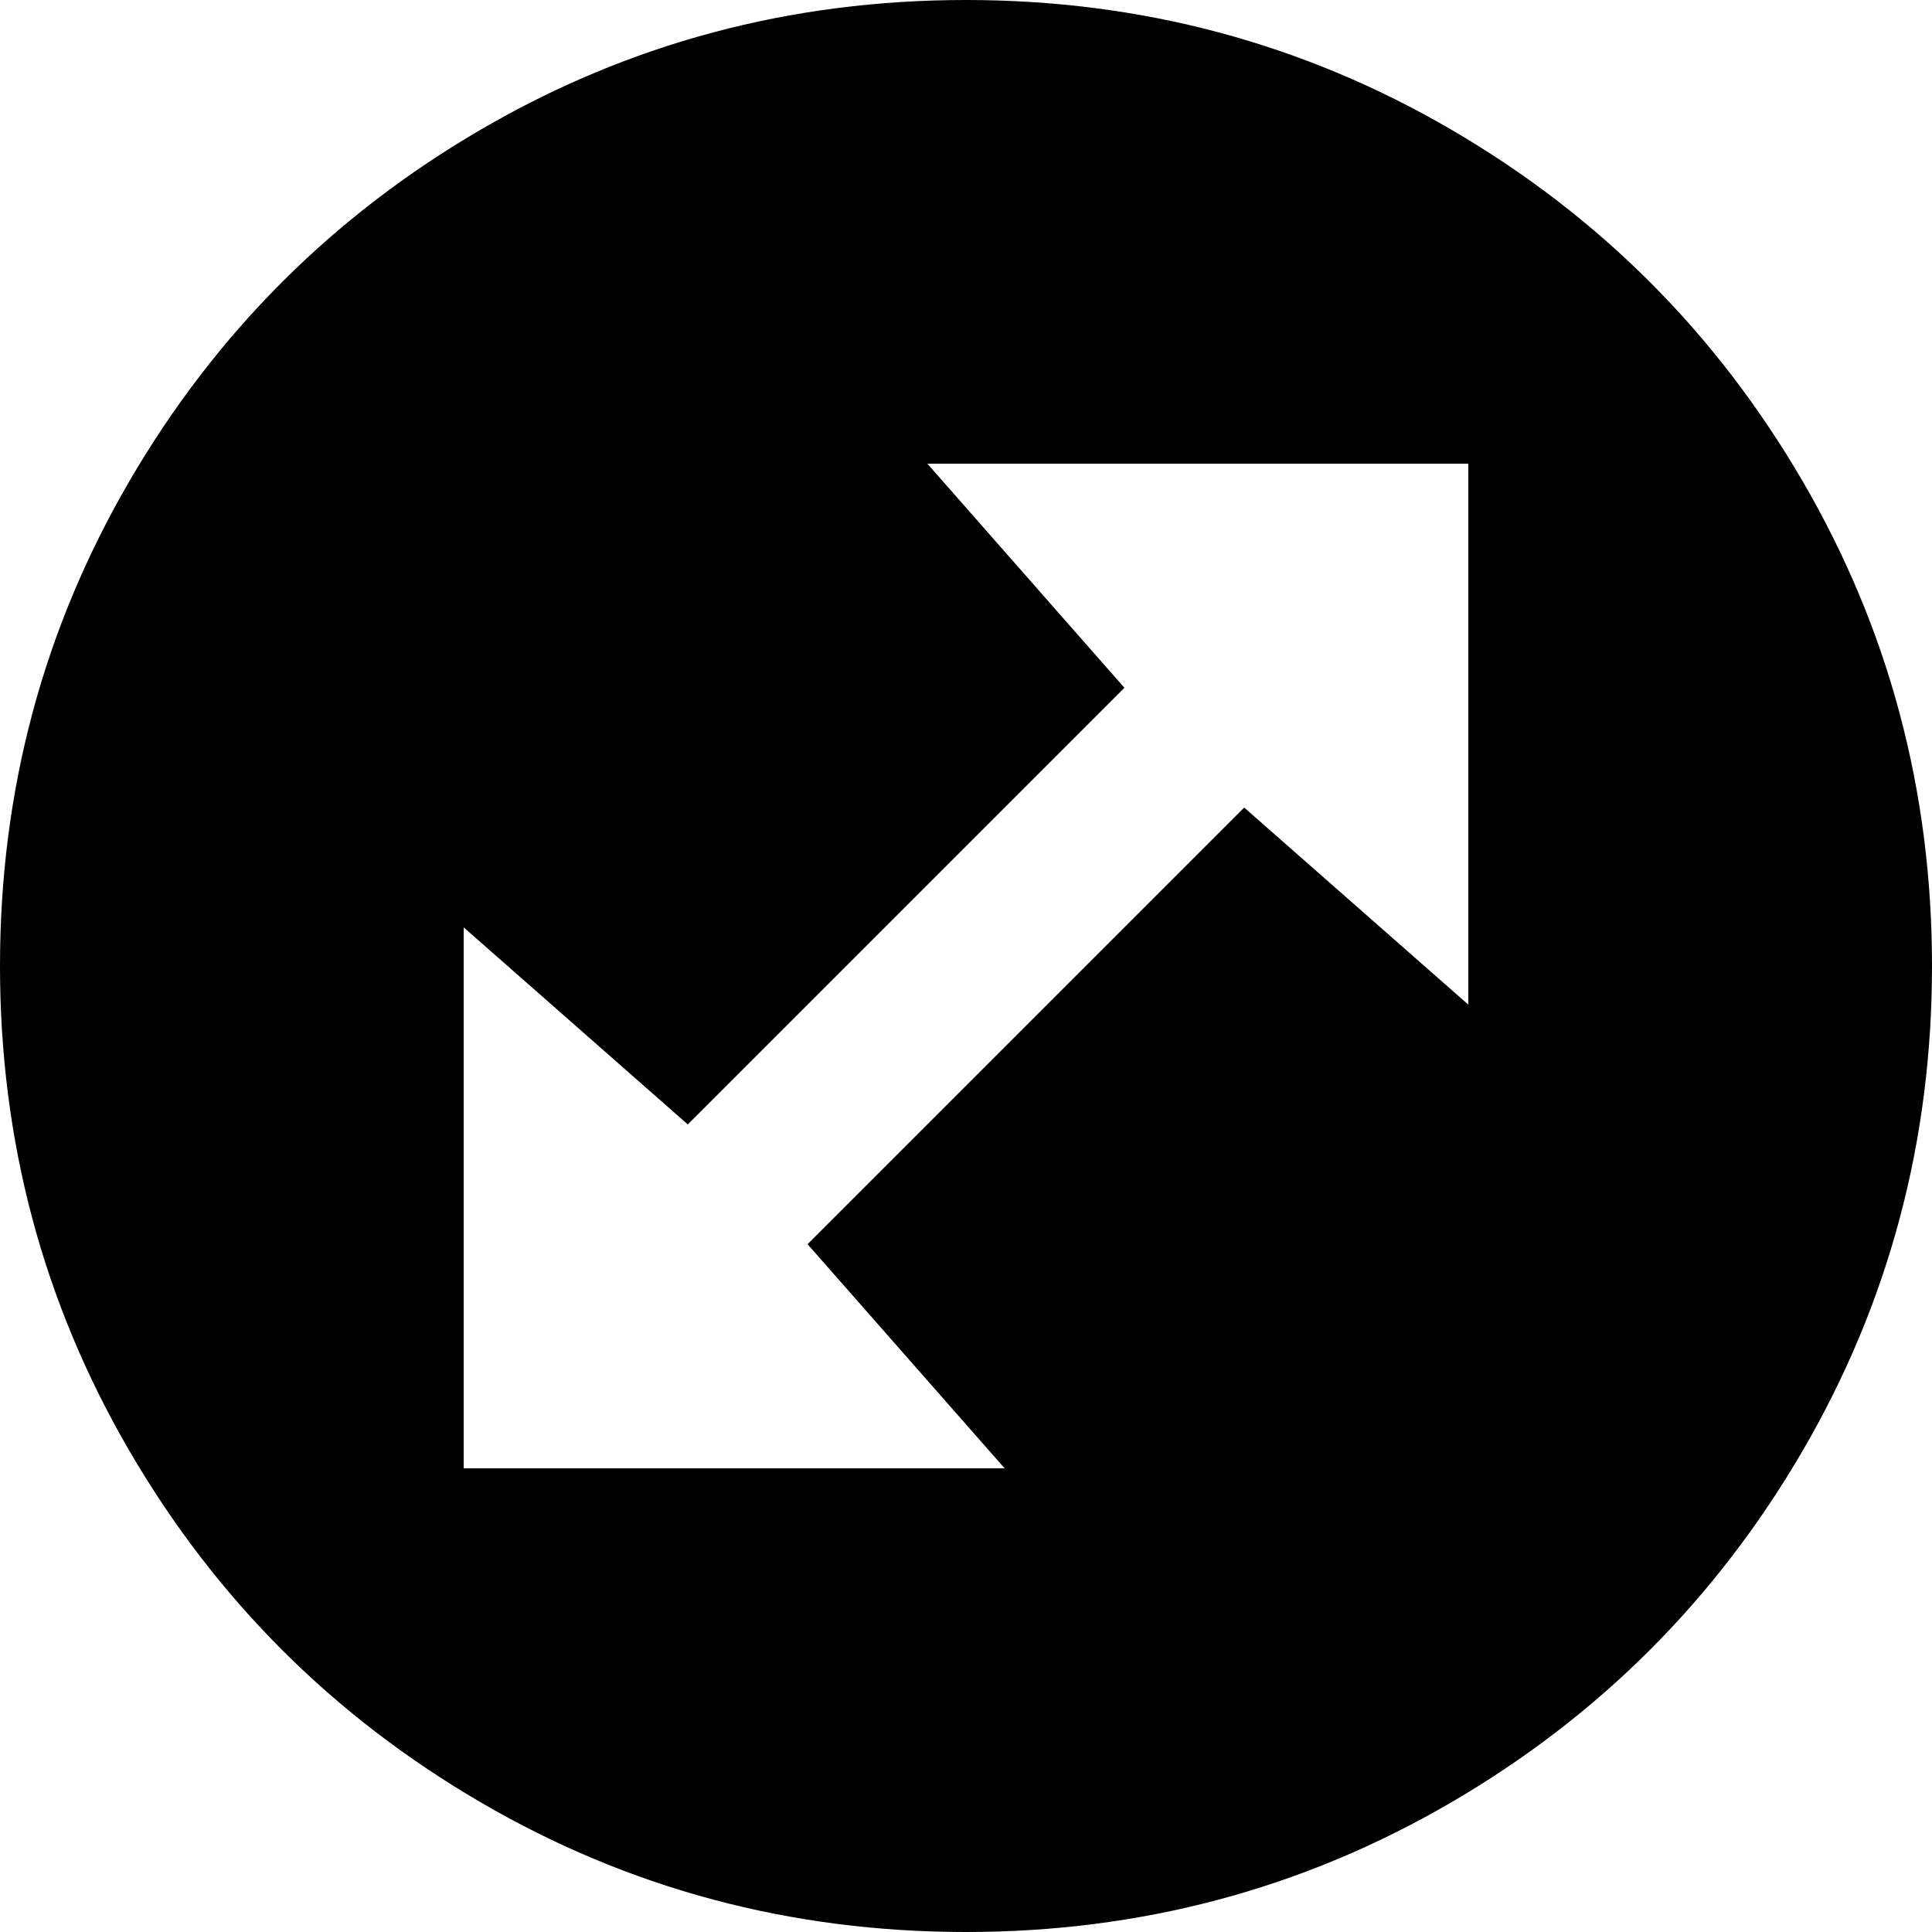
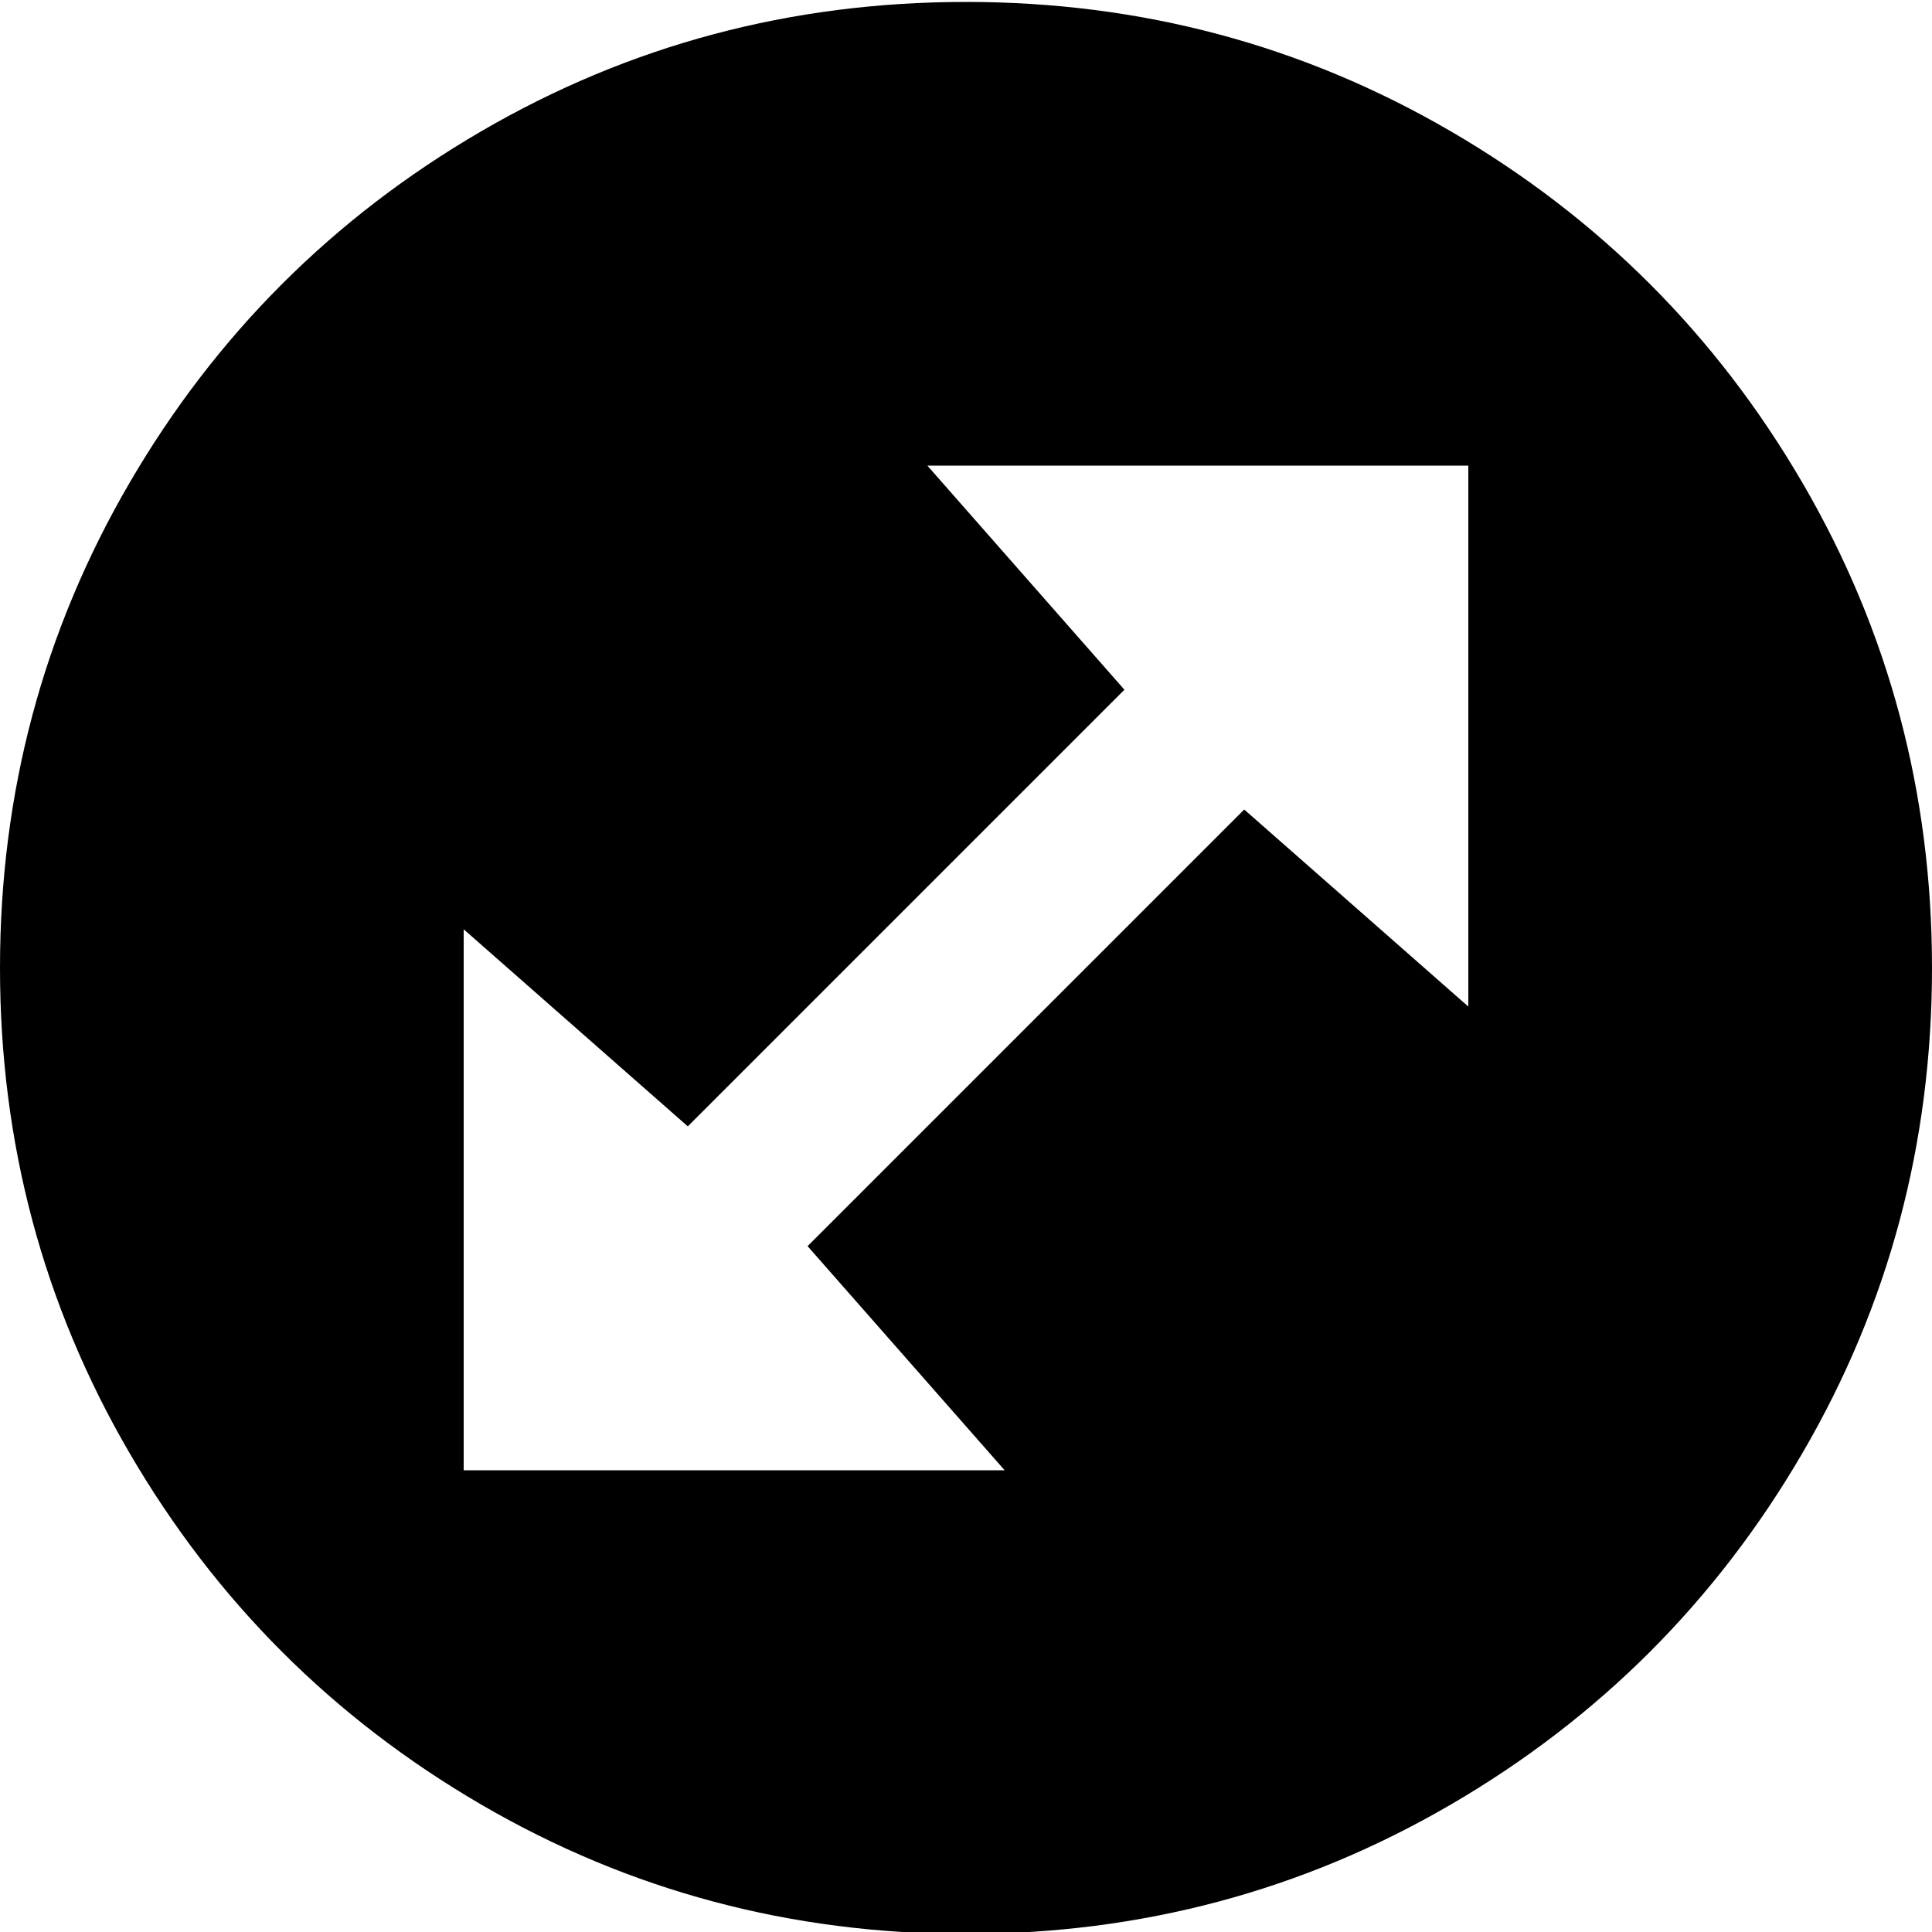
- <svg xmlns="http://www.w3.org/2000/svg" height="1000px" width="1000px">
-   <g>
-     <path d="M1000 500c0 90.667 -22.333 174.333 -67 251c-44.667 76.667 -105.333 137.333 -182 182c-76.667 44.667 -160.333 67 -251 67c-90.667 0 -174.333 -22.333 -251 -67c-76.667 -44.667 -137.333 -105.333 -182 -182c-44.667 -76.667 -67 -160.333 -67 -251c0 -90.667 22.333 -174.333 67 -251c44.667 -76.667 105.333 -137.333 182 -182c76.667 -44.667 160.333 -67 251 -67c90.667 0 174.333 22.333 251 67c76.667 44.667 137.333 105.333 182 182c44.667 76.667 67 160.333 67 251c0 0 0 0 0 0m-356 -82c0 0 116 102 116 102c0 0 0 -280 0 -280c0 0 -280 0 -280 0c0 0 102 116 102 116c0 0 -13 13 -13 13c0 0 -213 213 -213 213c0 0 -116 -102 -116 -102c0 0 0 280 0 280c0 0 280 0 280 0c0 0 -102 -116 -102 -116c0 0 226 -226 226 -226" />
-   </g>
+ <svg xmlns="http://www.w3.org/2000/svg" height="1000" width="1000">
+   <path d="M1000 501q0 136 -67 251t-182 182 -251 67 -251 -67 -182 -182 -67 -251 67 -251 182 -182 251 -67 251 67 182 182 67 251zm-356 -82l116 102v-280h-280l102 116 -13 13 -213 213 -116 -102v280h280l-102 -116z" />
</svg>
